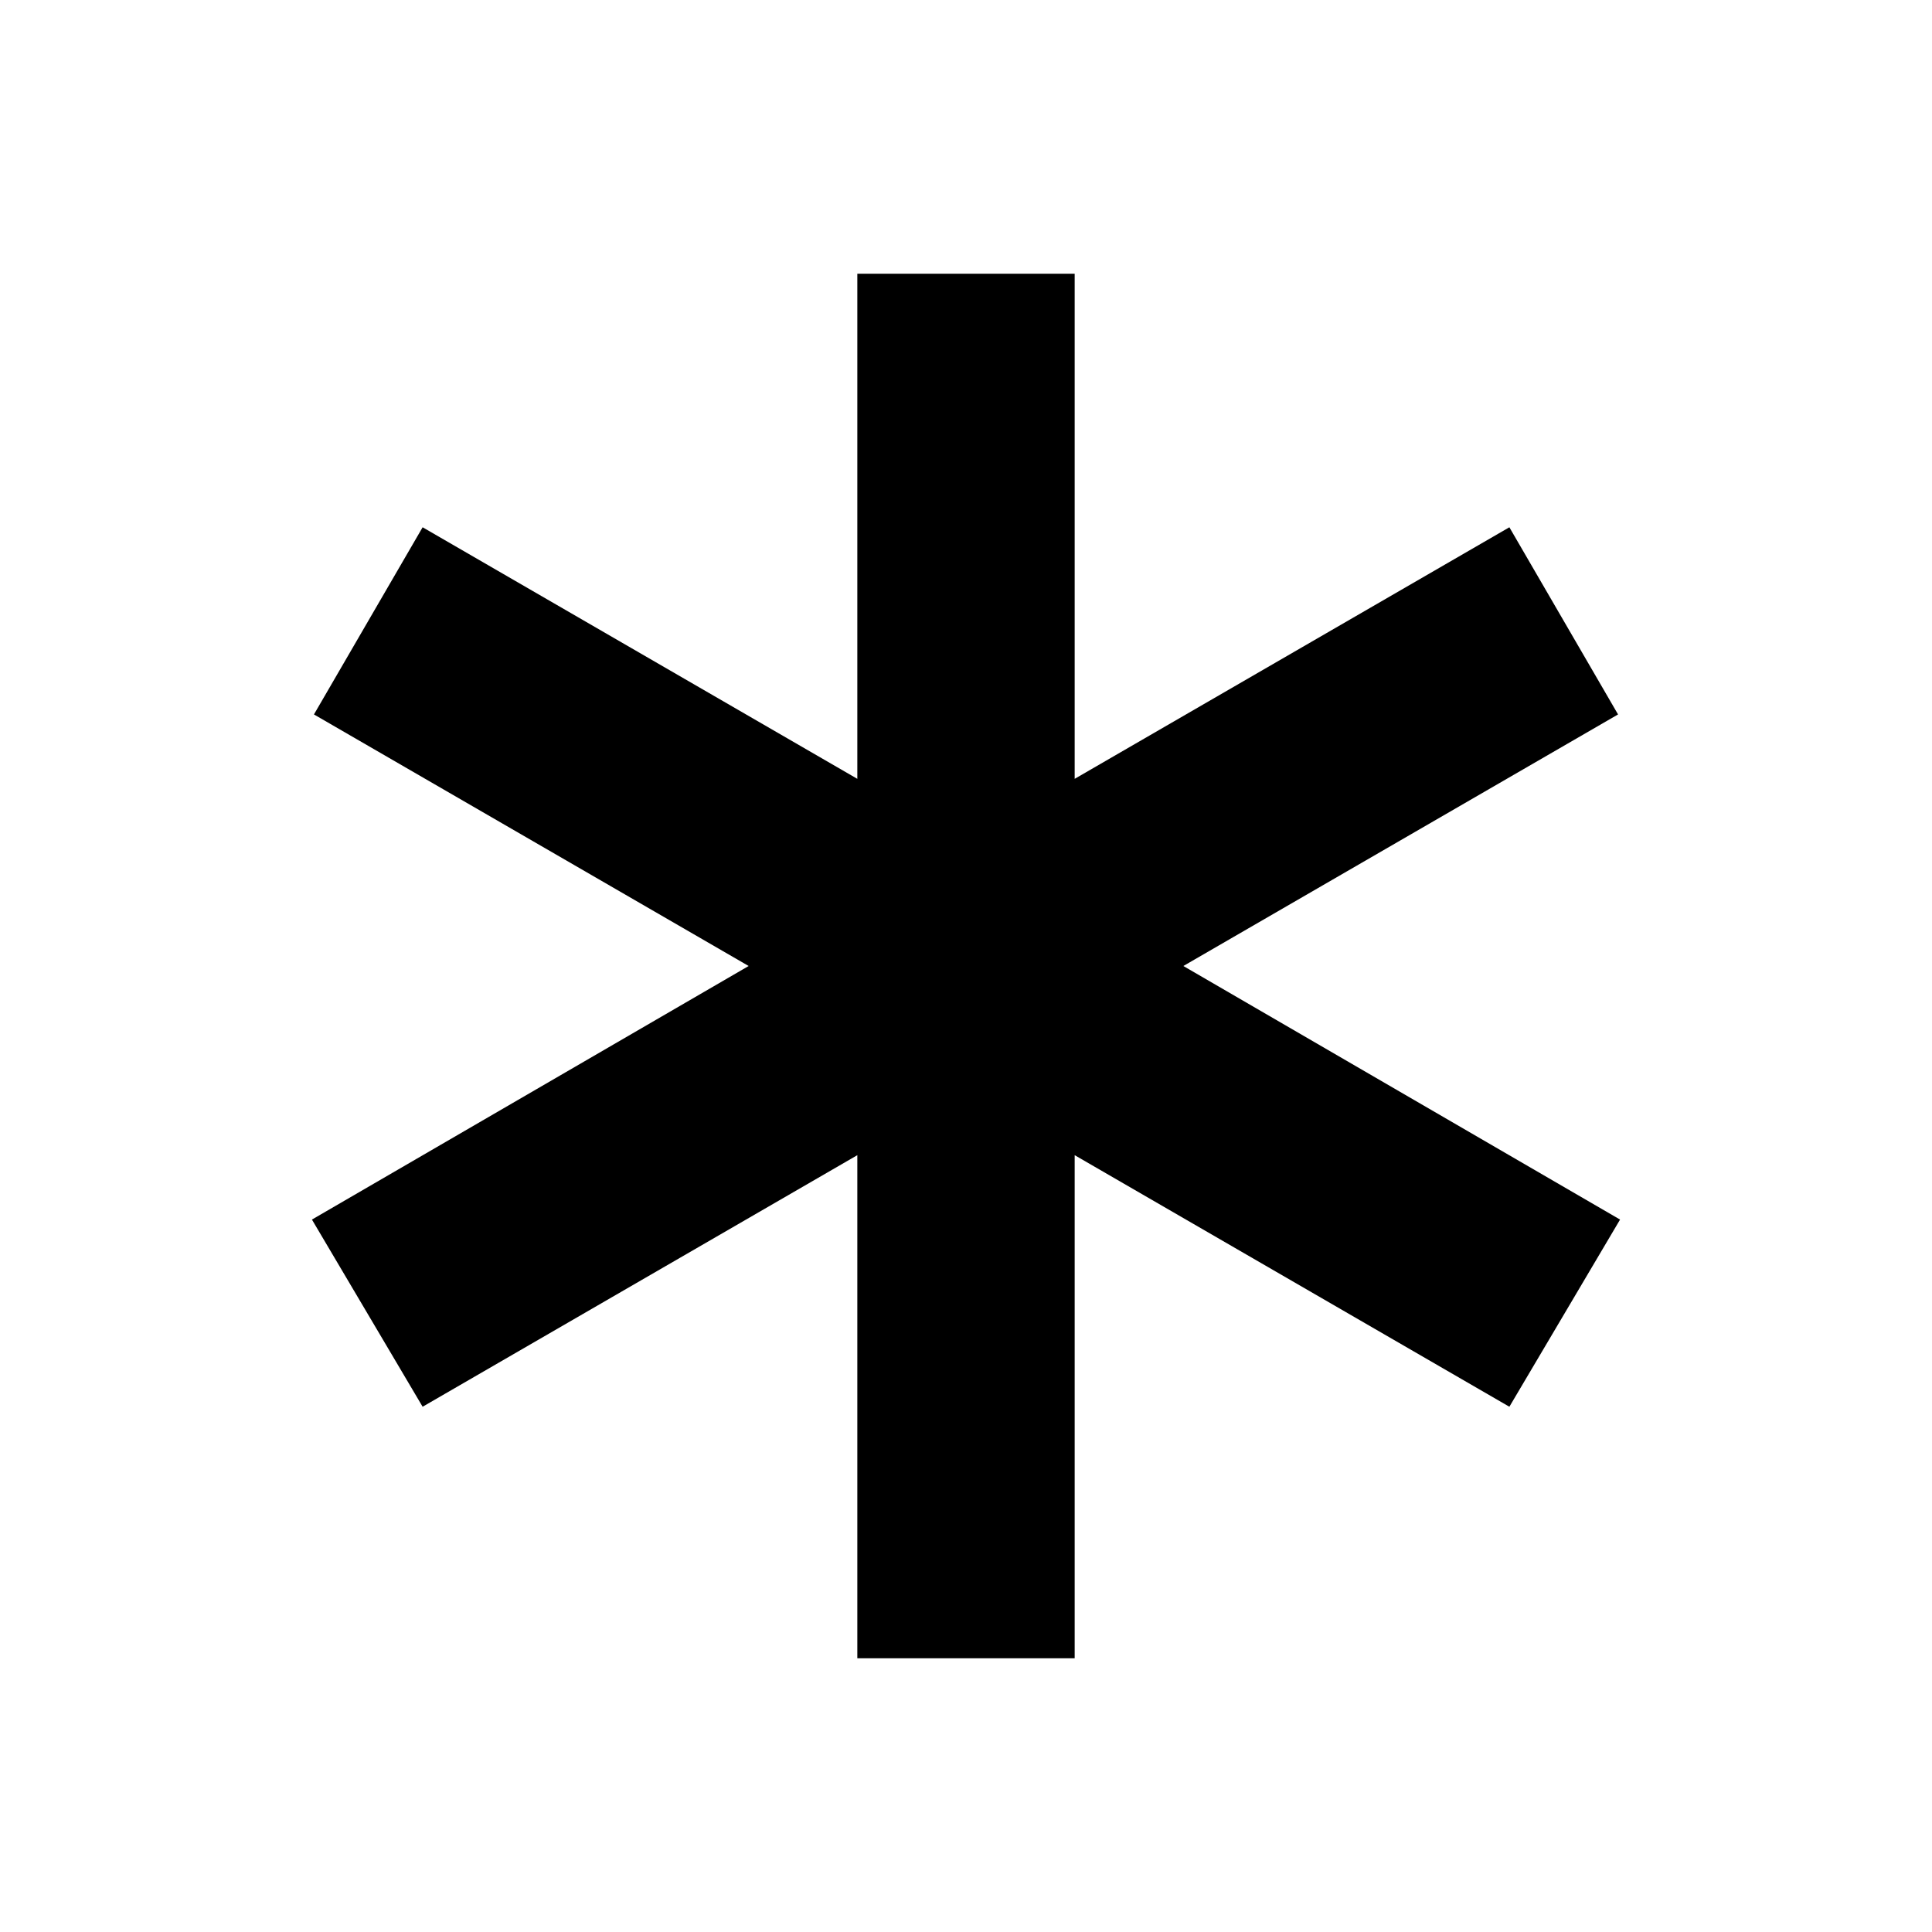
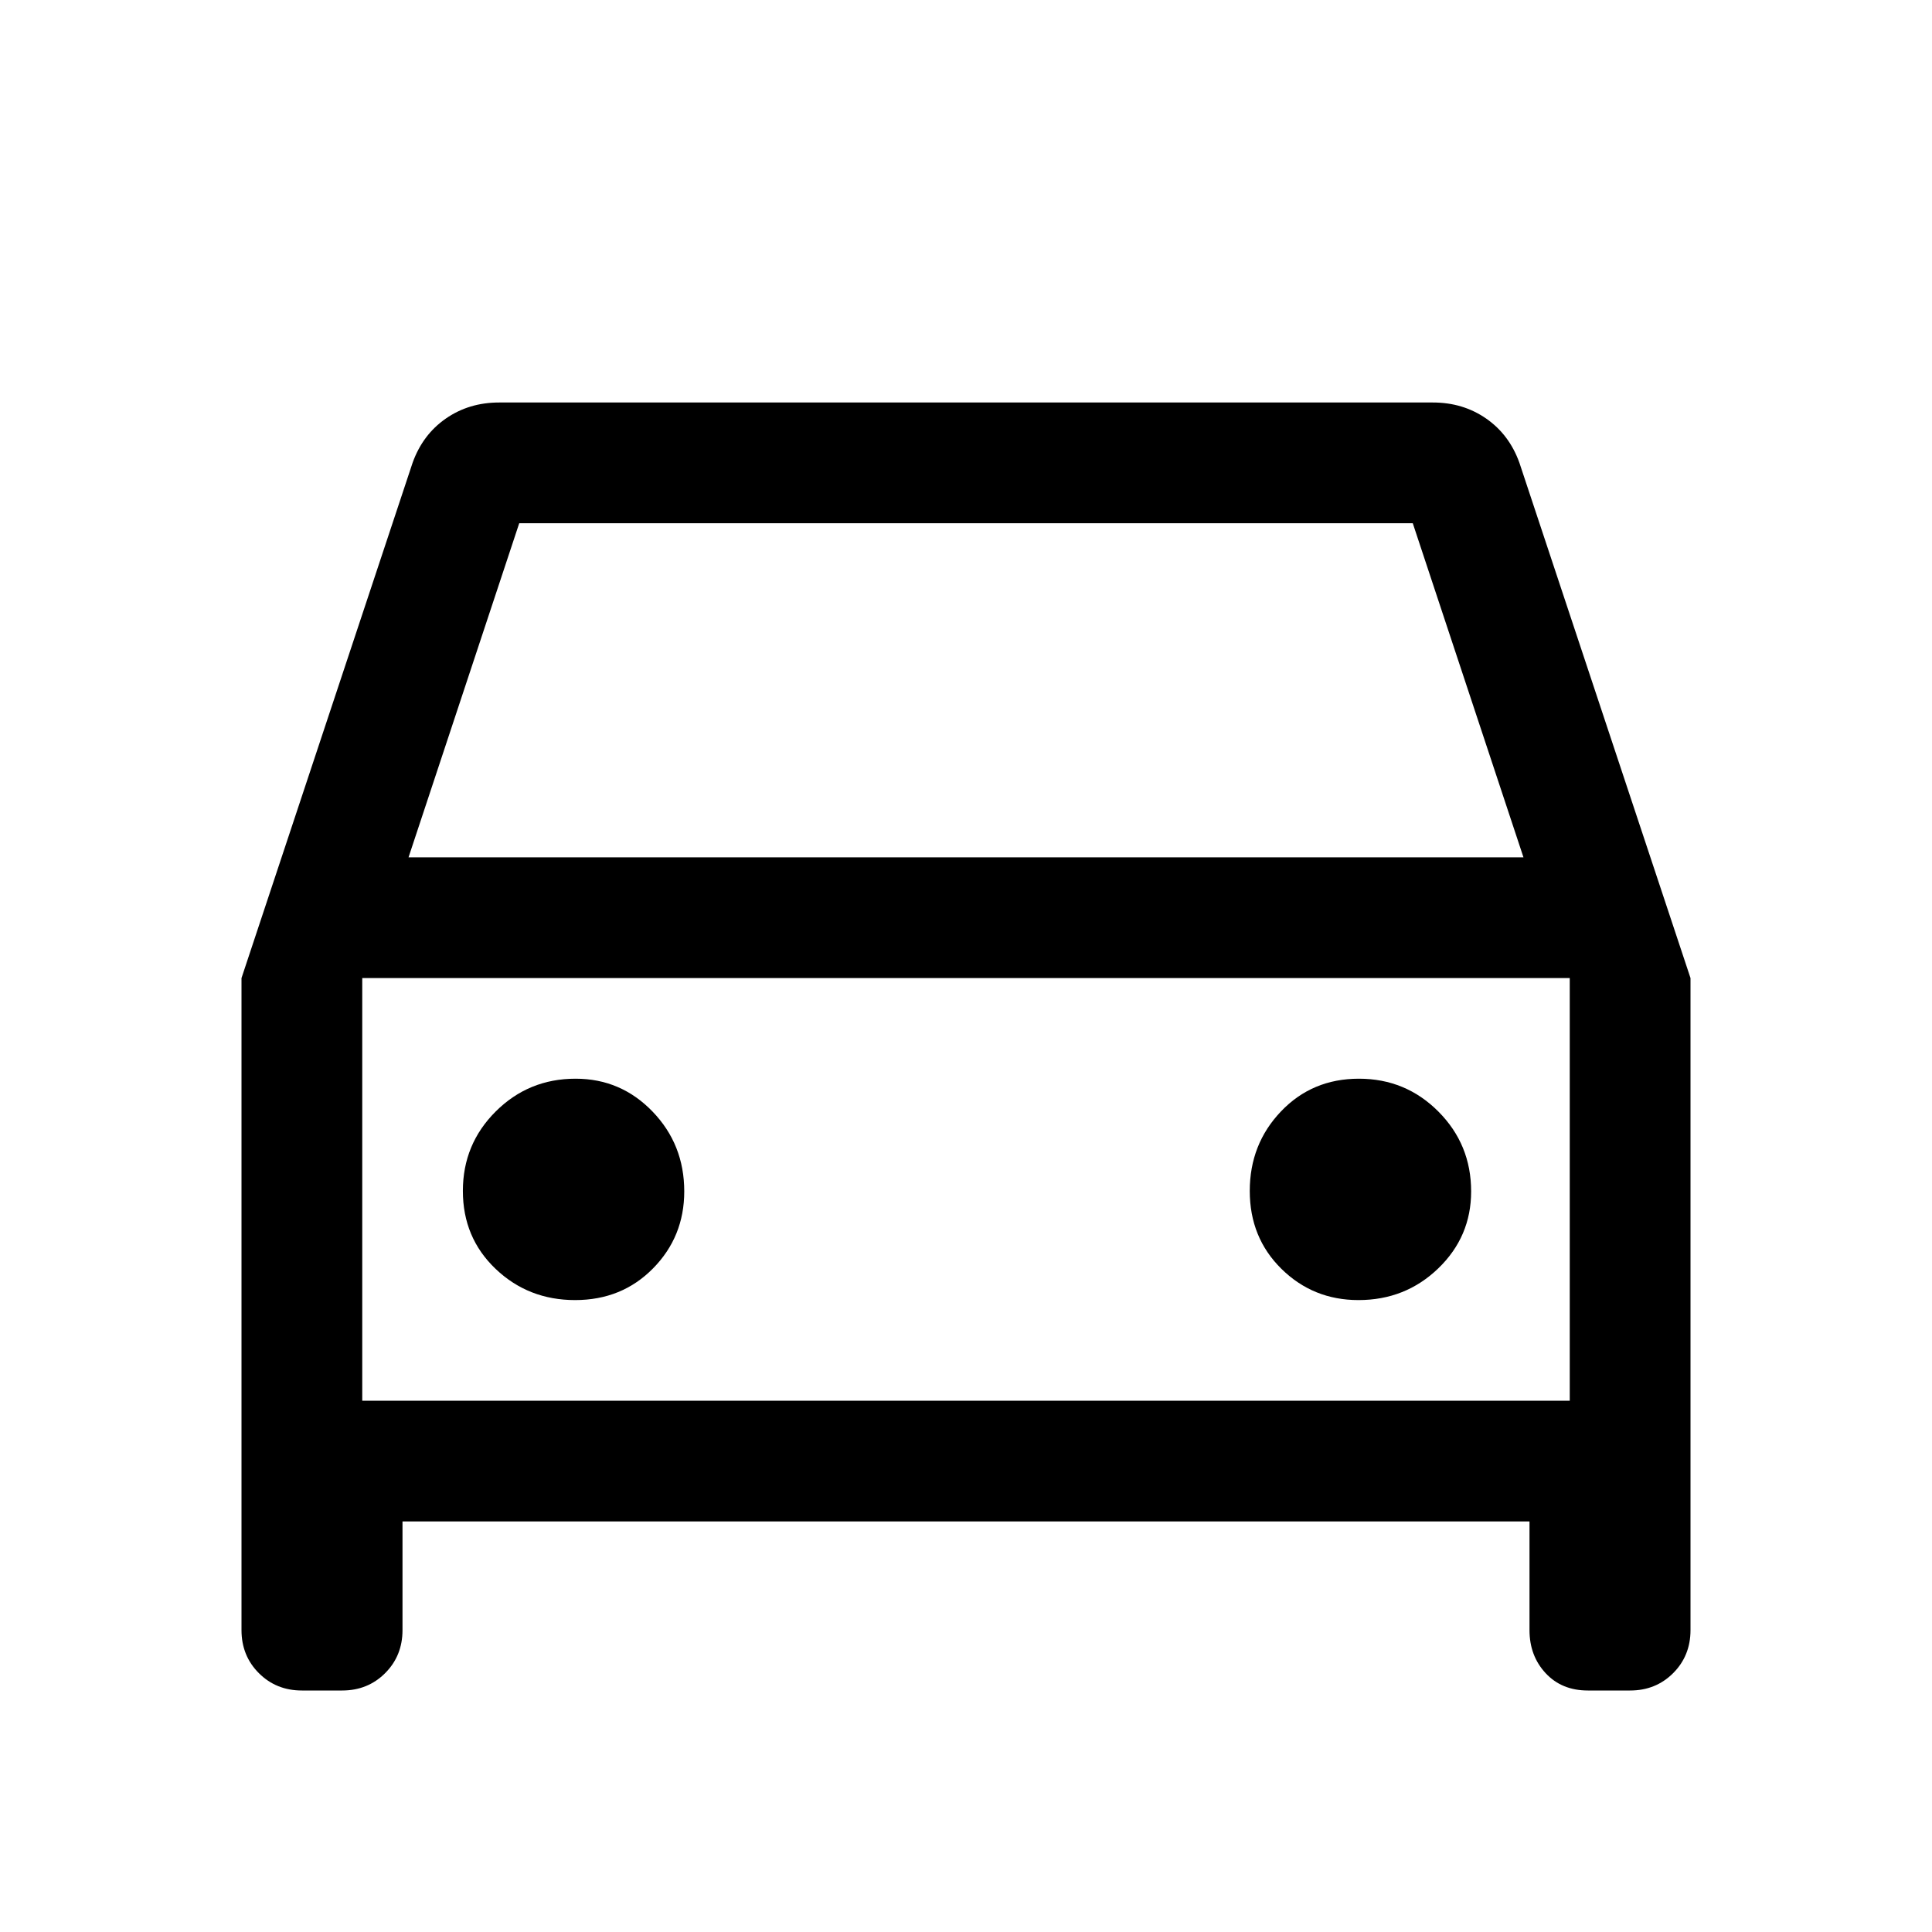
<svg xmlns="http://www.w3.org/2000/svg" height="48" viewBox="0 96 960 960" width="48">
-   <path d="M426 920V670L210 795l-55-93 217-126-216-125 54-93 216 125V232h108v251l216-125 54 93-216 125 217 126-55 93-216-125v250H426Z" />
+   <path d="M200 852v54q0 12.75-8.625 21.375T170 936h-20q-12.75 0-21.375-8.625T120 906V582l85-256q5-14 16.5-22t26.5-8h464q15 0 26.5 8t16.5 22l85 256v324q0 12.75-8.625 21.375T810 936h-21q-13 0-21-8.625T760 906v-54H200Zm3-330h554l-55-166H258l-55 166Zm-23 60v210-210Zm105.765 160Q309 742 324.5 726.25T340 688q0-23.333-15.75-39.667Q308.5 632 286 632q-23.333 0-39.667 16.265Q230 664.529 230 687.765 230 711 246.265 726.5q16.264 15.5 39.5 15.5ZM675 742q23.333 0 39.667-15.75Q731 710.5 731 688q0-23.333-16.265-39.667Q698.471 632 675.235 632 652 632 636.5 648.265q-15.5 16.264-15.5 39.5Q621 711 636.75 726.5T675 742Zm-495 50h600V582H180v210Z" />
</svg>
